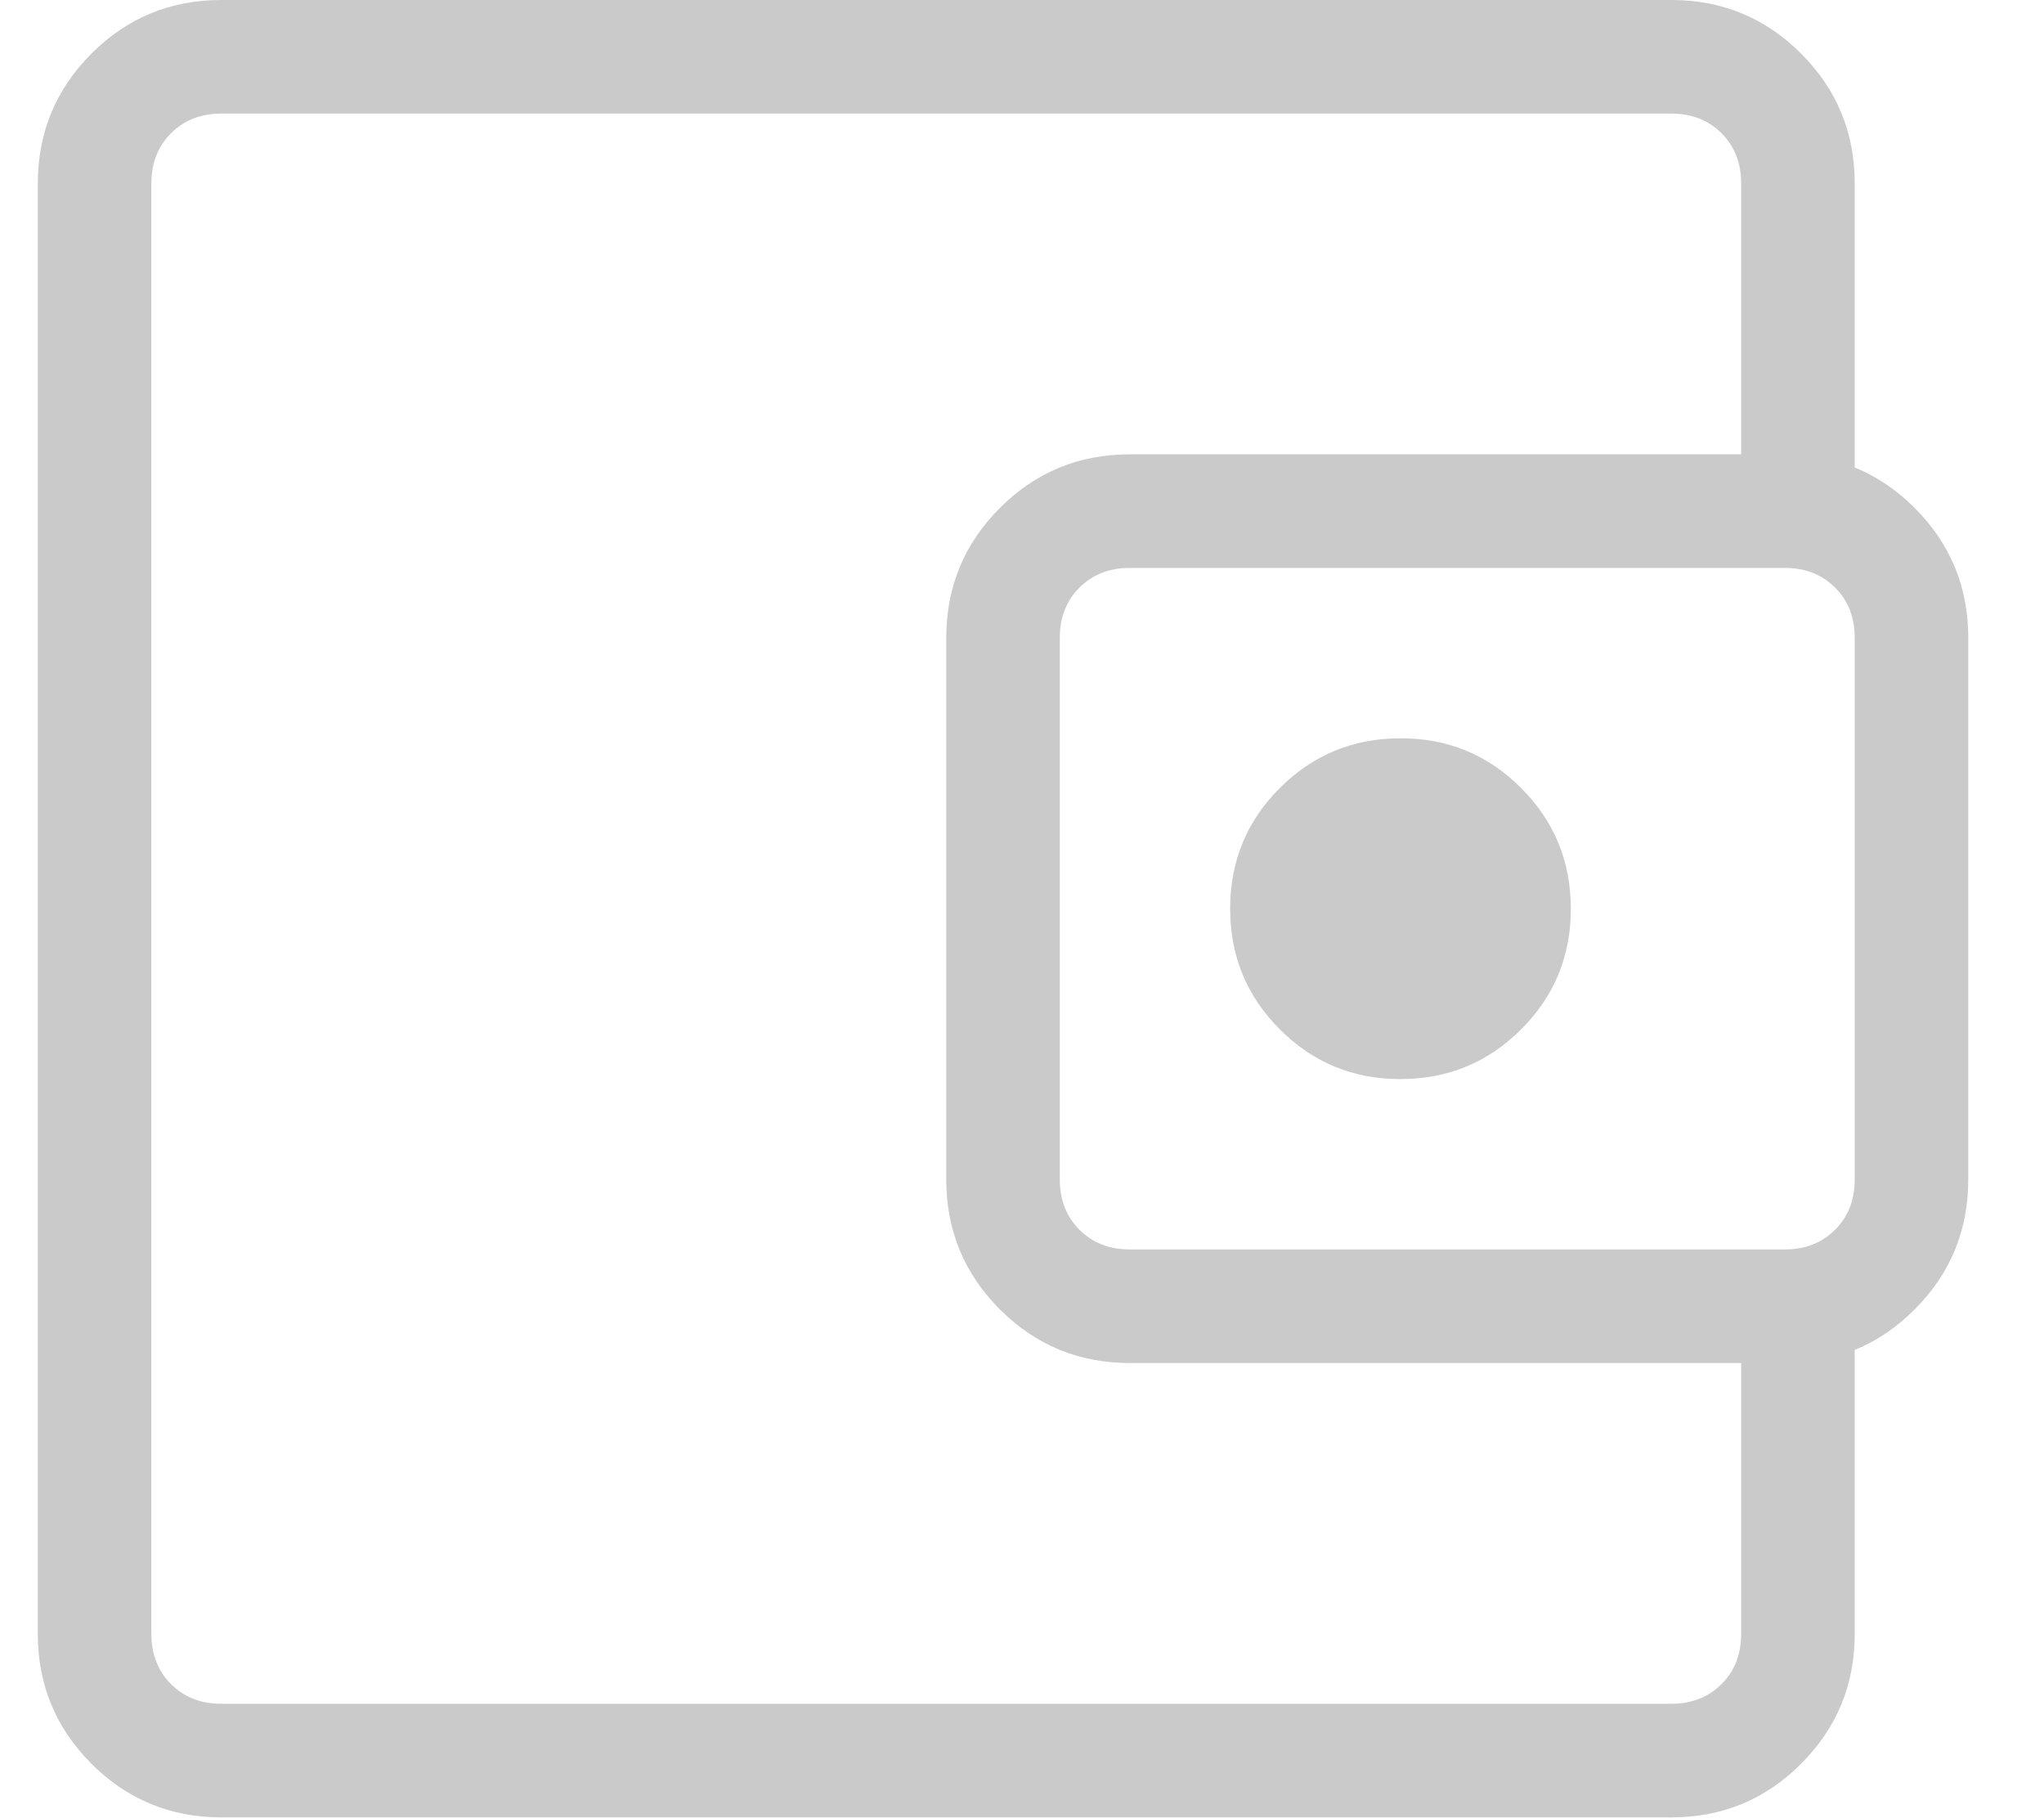
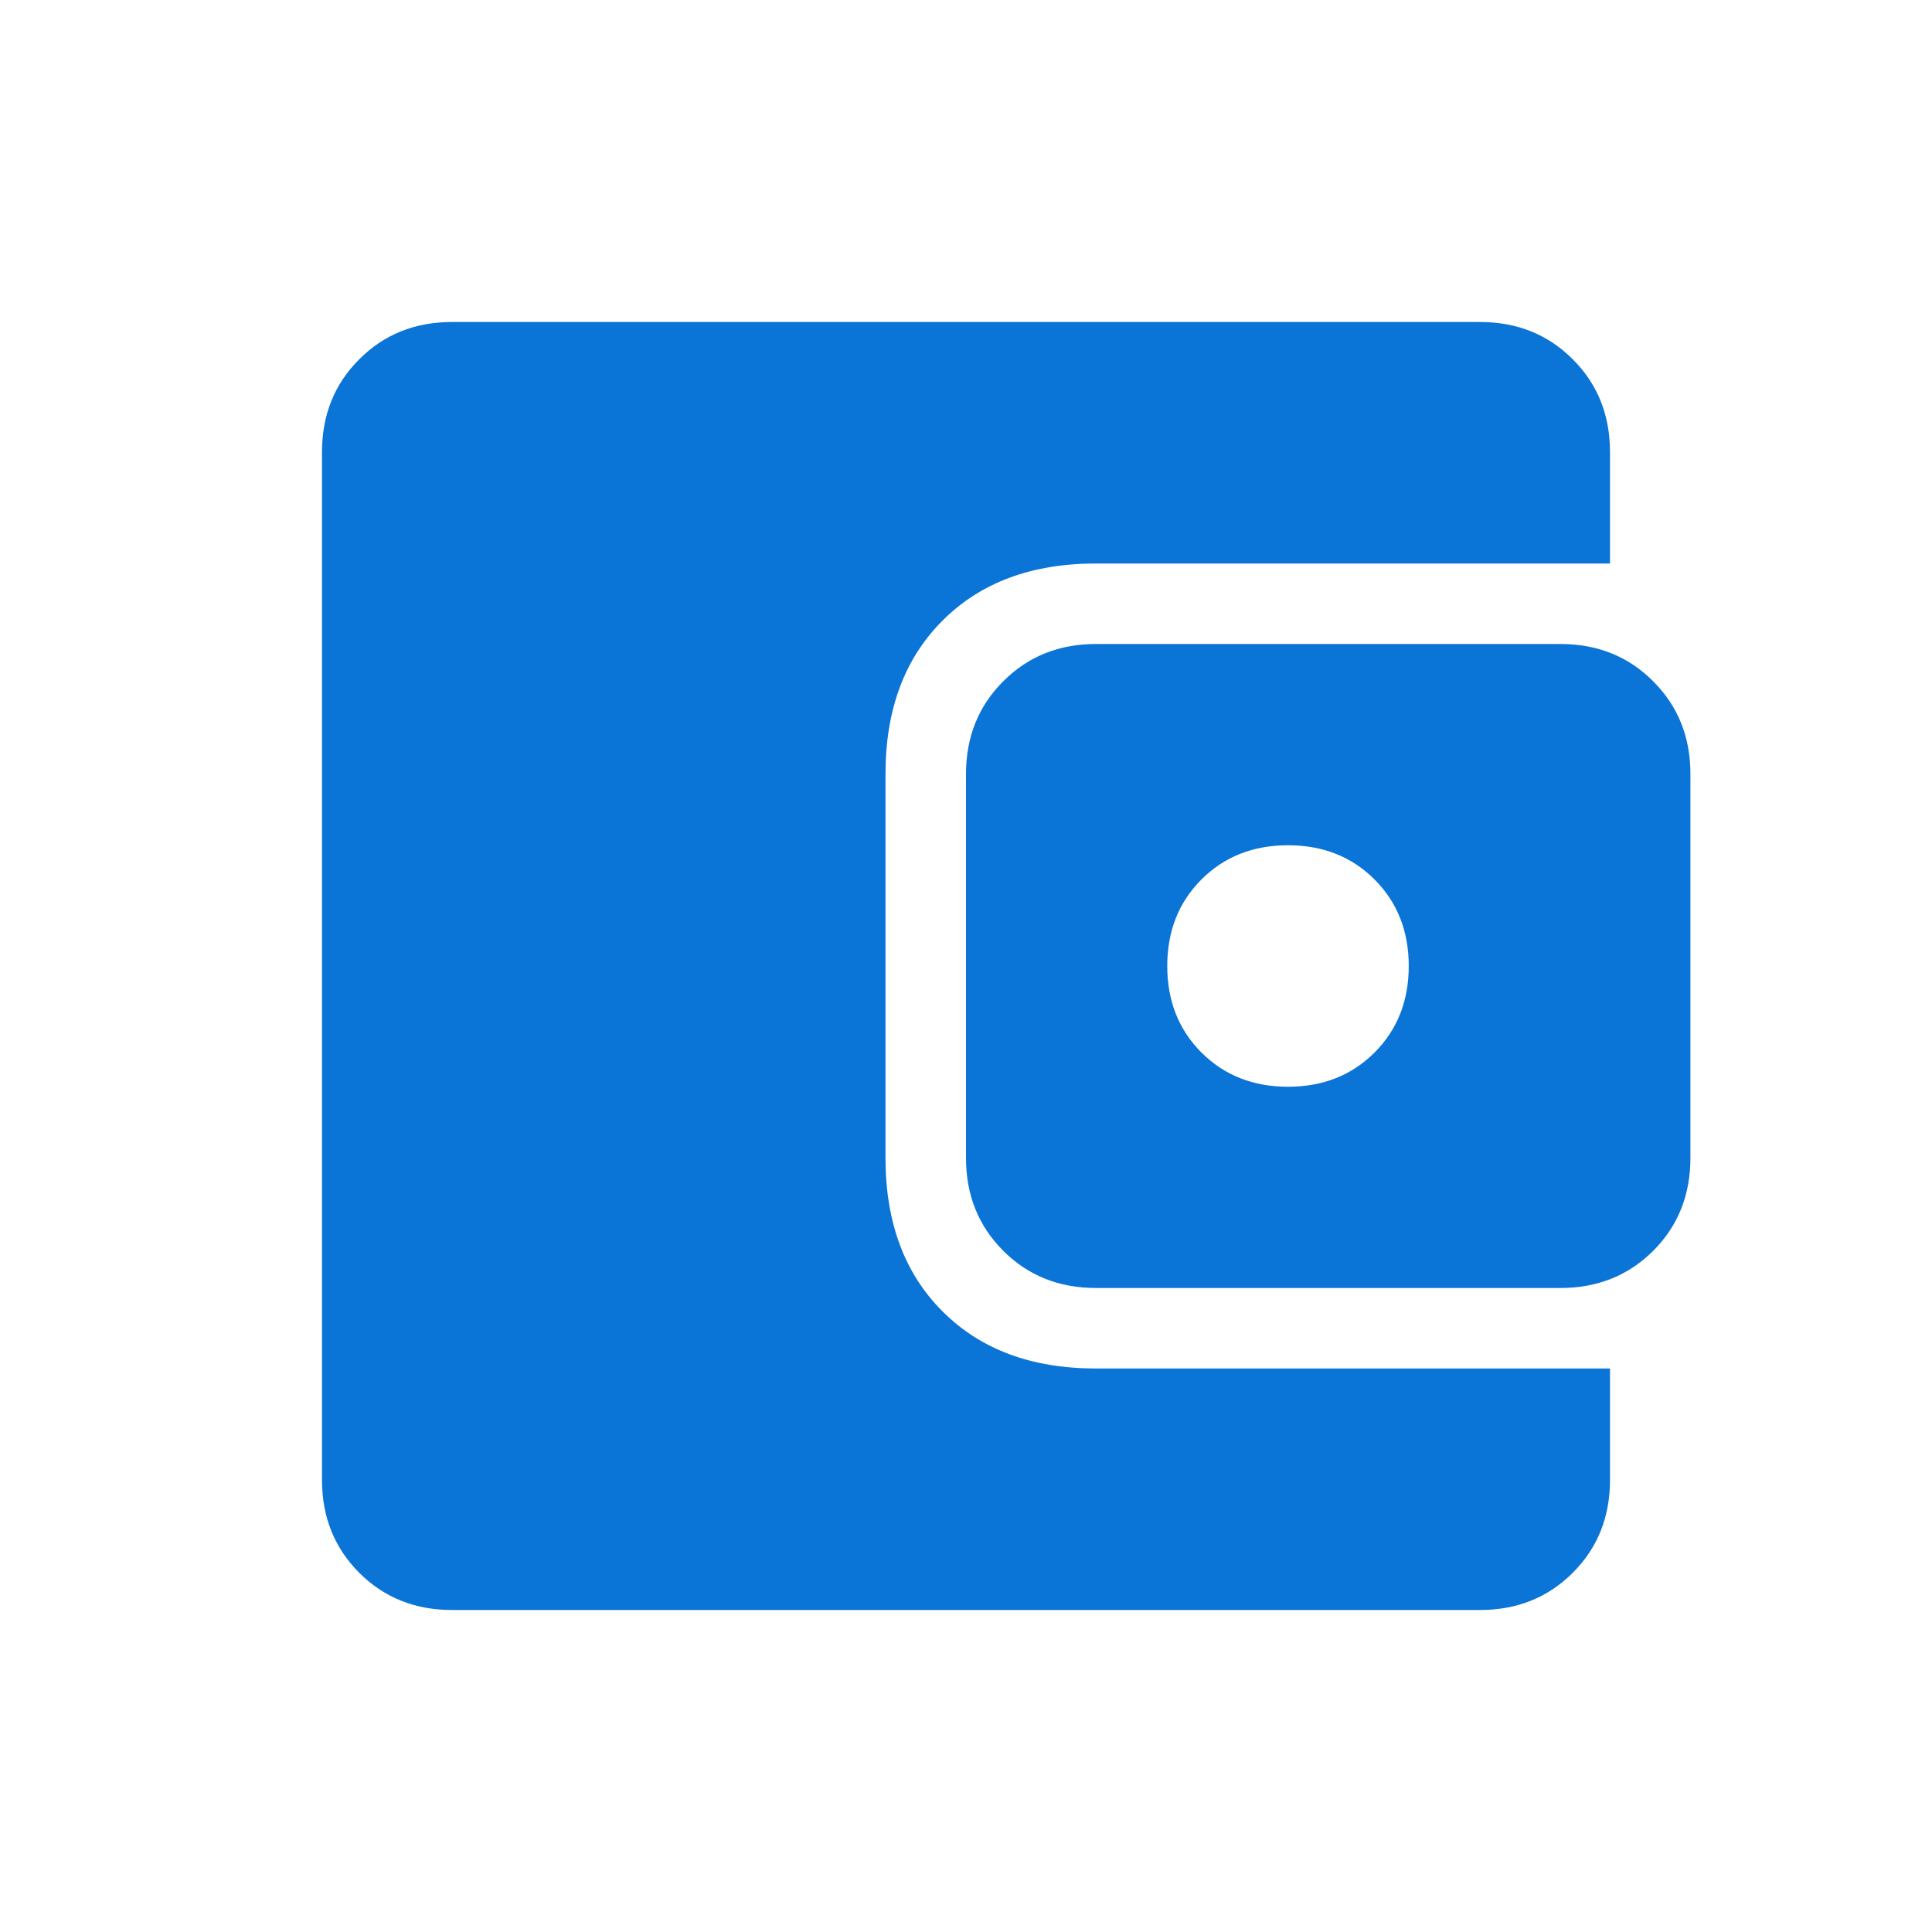
- <svg xmlns="http://www.w3.org/2000/svg" width="18" height="16" viewBox="0 0 18 16" fill="none">
-   <path d="M1.333 13V15V1V13ZM1.948 16C1.502 16 1.121 15.843 0.805 15.528C0.491 15.213 0.333 14.832 0.333 14.385V1.615C0.333 1.168 0.491 0.787 0.805 0.472C1.12 0.157 1.501 0 1.948 0H14.718C15.165 0 15.546 0.157 15.861 0.472C16.176 0.787 16.333 1.168 16.333 1.615V4.558H15.333V1.615C15.333 1.436 15.276 1.288 15.16 1.173C15.045 1.058 14.898 1 14.718 1H1.948C1.769 1 1.622 1.058 1.506 1.173C1.391 1.288 1.333 1.436 1.333 1.615V14.385C1.333 14.564 1.391 14.712 1.506 14.827C1.622 14.942 1.769 15 1.948 15H14.718C14.898 15 15.045 14.942 15.16 14.827C15.276 14.712 15.333 14.564 15.333 14.385V11.442H16.333V14.385C16.333 14.832 16.176 15.213 15.861 15.528C15.547 15.843 15.166 16 14.718 16H1.948ZM9.948 12C9.502 12 9.121 11.843 8.805 11.528C8.491 11.213 8.333 10.832 8.333 10.385V5.615C8.333 5.168 8.491 4.787 8.805 4.472C9.12 4.157 9.501 4 9.948 4H15.718C16.165 4 16.546 4.157 16.861 4.472C17.176 4.787 17.333 5.168 17.333 5.615V10.385C17.333 10.832 17.176 11.213 16.861 11.528C16.547 11.843 16.166 12 15.718 12H9.948ZM15.718 11C15.898 11 16.045 10.942 16.16 10.827C16.276 10.712 16.333 10.564 16.333 10.385V5.615C16.333 5.436 16.276 5.288 16.16 5.173C16.045 5.058 15.898 5 15.718 5H9.948C9.769 5 9.622 5.058 9.506 5.173C9.391 5.288 9.333 5.436 9.333 5.615V10.385C9.333 10.564 9.391 10.712 9.506 10.827C9.622 10.942 9.769 11 9.948 11H15.718ZM12.333 9.5C12.75 9.5 13.104 9.354 13.396 9.062C13.688 8.77 13.834 8.416 13.833 8C13.833 7.583 13.687 7.229 13.395 6.937C13.103 6.645 12.749 6.499 12.333 6.5C11.917 6.5 11.562 6.646 11.27 6.938C10.978 7.23 10.833 7.584 10.833 8C10.833 8.417 10.979 8.771 11.271 9.063C11.563 9.355 11.917 9.501 12.333 9.5Z" fill="#CACACA" />
+ <svg xmlns="http://www.w3.org/2000/svg" width="24" height="24" viewBox="0 0 24 24" fill="none">
+   <g id="material-symbols-light:account-balance-wallet">
+     <path id="Vector" d="M5.615 20C5.155 20 4.771 19.846 4.463 19.538C4.154 19.229 4 18.845 4 18.385V5.615C4 5.155 4.154 4.771 4.463 4.463C4.771 4.154 5.155 4 5.615 4H18.385C18.845 4 19.229 4.154 19.537 4.463C19.846 4.771 20 5.155 20 5.615V7H13.615C12.816 7 12.181 7.236 11.709 7.709C11.236 8.181 11 8.816 11 9.615V14.385C11 15.184 11.236 15.819 11.709 16.291C12.181 16.764 12.816 17 13.615 17H20V18.385C20 18.845 19.846 19.229 19.538 19.537C19.229 19.846 18.845 20 18.385 20H5.615ZM13.615 16C13.155 16 12.771 15.846 12.463 15.538C12.154 15.229 12 14.845 12 14.385V9.615C12 9.155 12.154 8.771 12.463 8.463C12.771 8.154 13.155 8 13.614 8H19.384C19.844 8 20.228 8.154 20.536 8.463C20.845 8.771 20.999 9.155 20.999 9.615V14.385C20.999 14.845 20.845 15.229 20.537 15.538C20.228 15.846 19.844 16 19.384 16H13.615ZM16 13.5C16.433 13.5 16.792 13.358 17.075 13.075C17.358 12.792 17.5 12.433 17.5 12C17.5 11.567 17.358 11.208 17.075 10.925C16.792 10.642 16.433 10.5 16 10.5C15.567 10.5 15.208 10.642 14.925 10.925C14.642 11.208 14.5 11.567 14.5 12C14.5 12.433 14.642 12.792 14.925 13.075C15.208 13.358 15.567 13.5 16 13.5Z" fill="#0A74D7" />
+   </g>
</svg>
